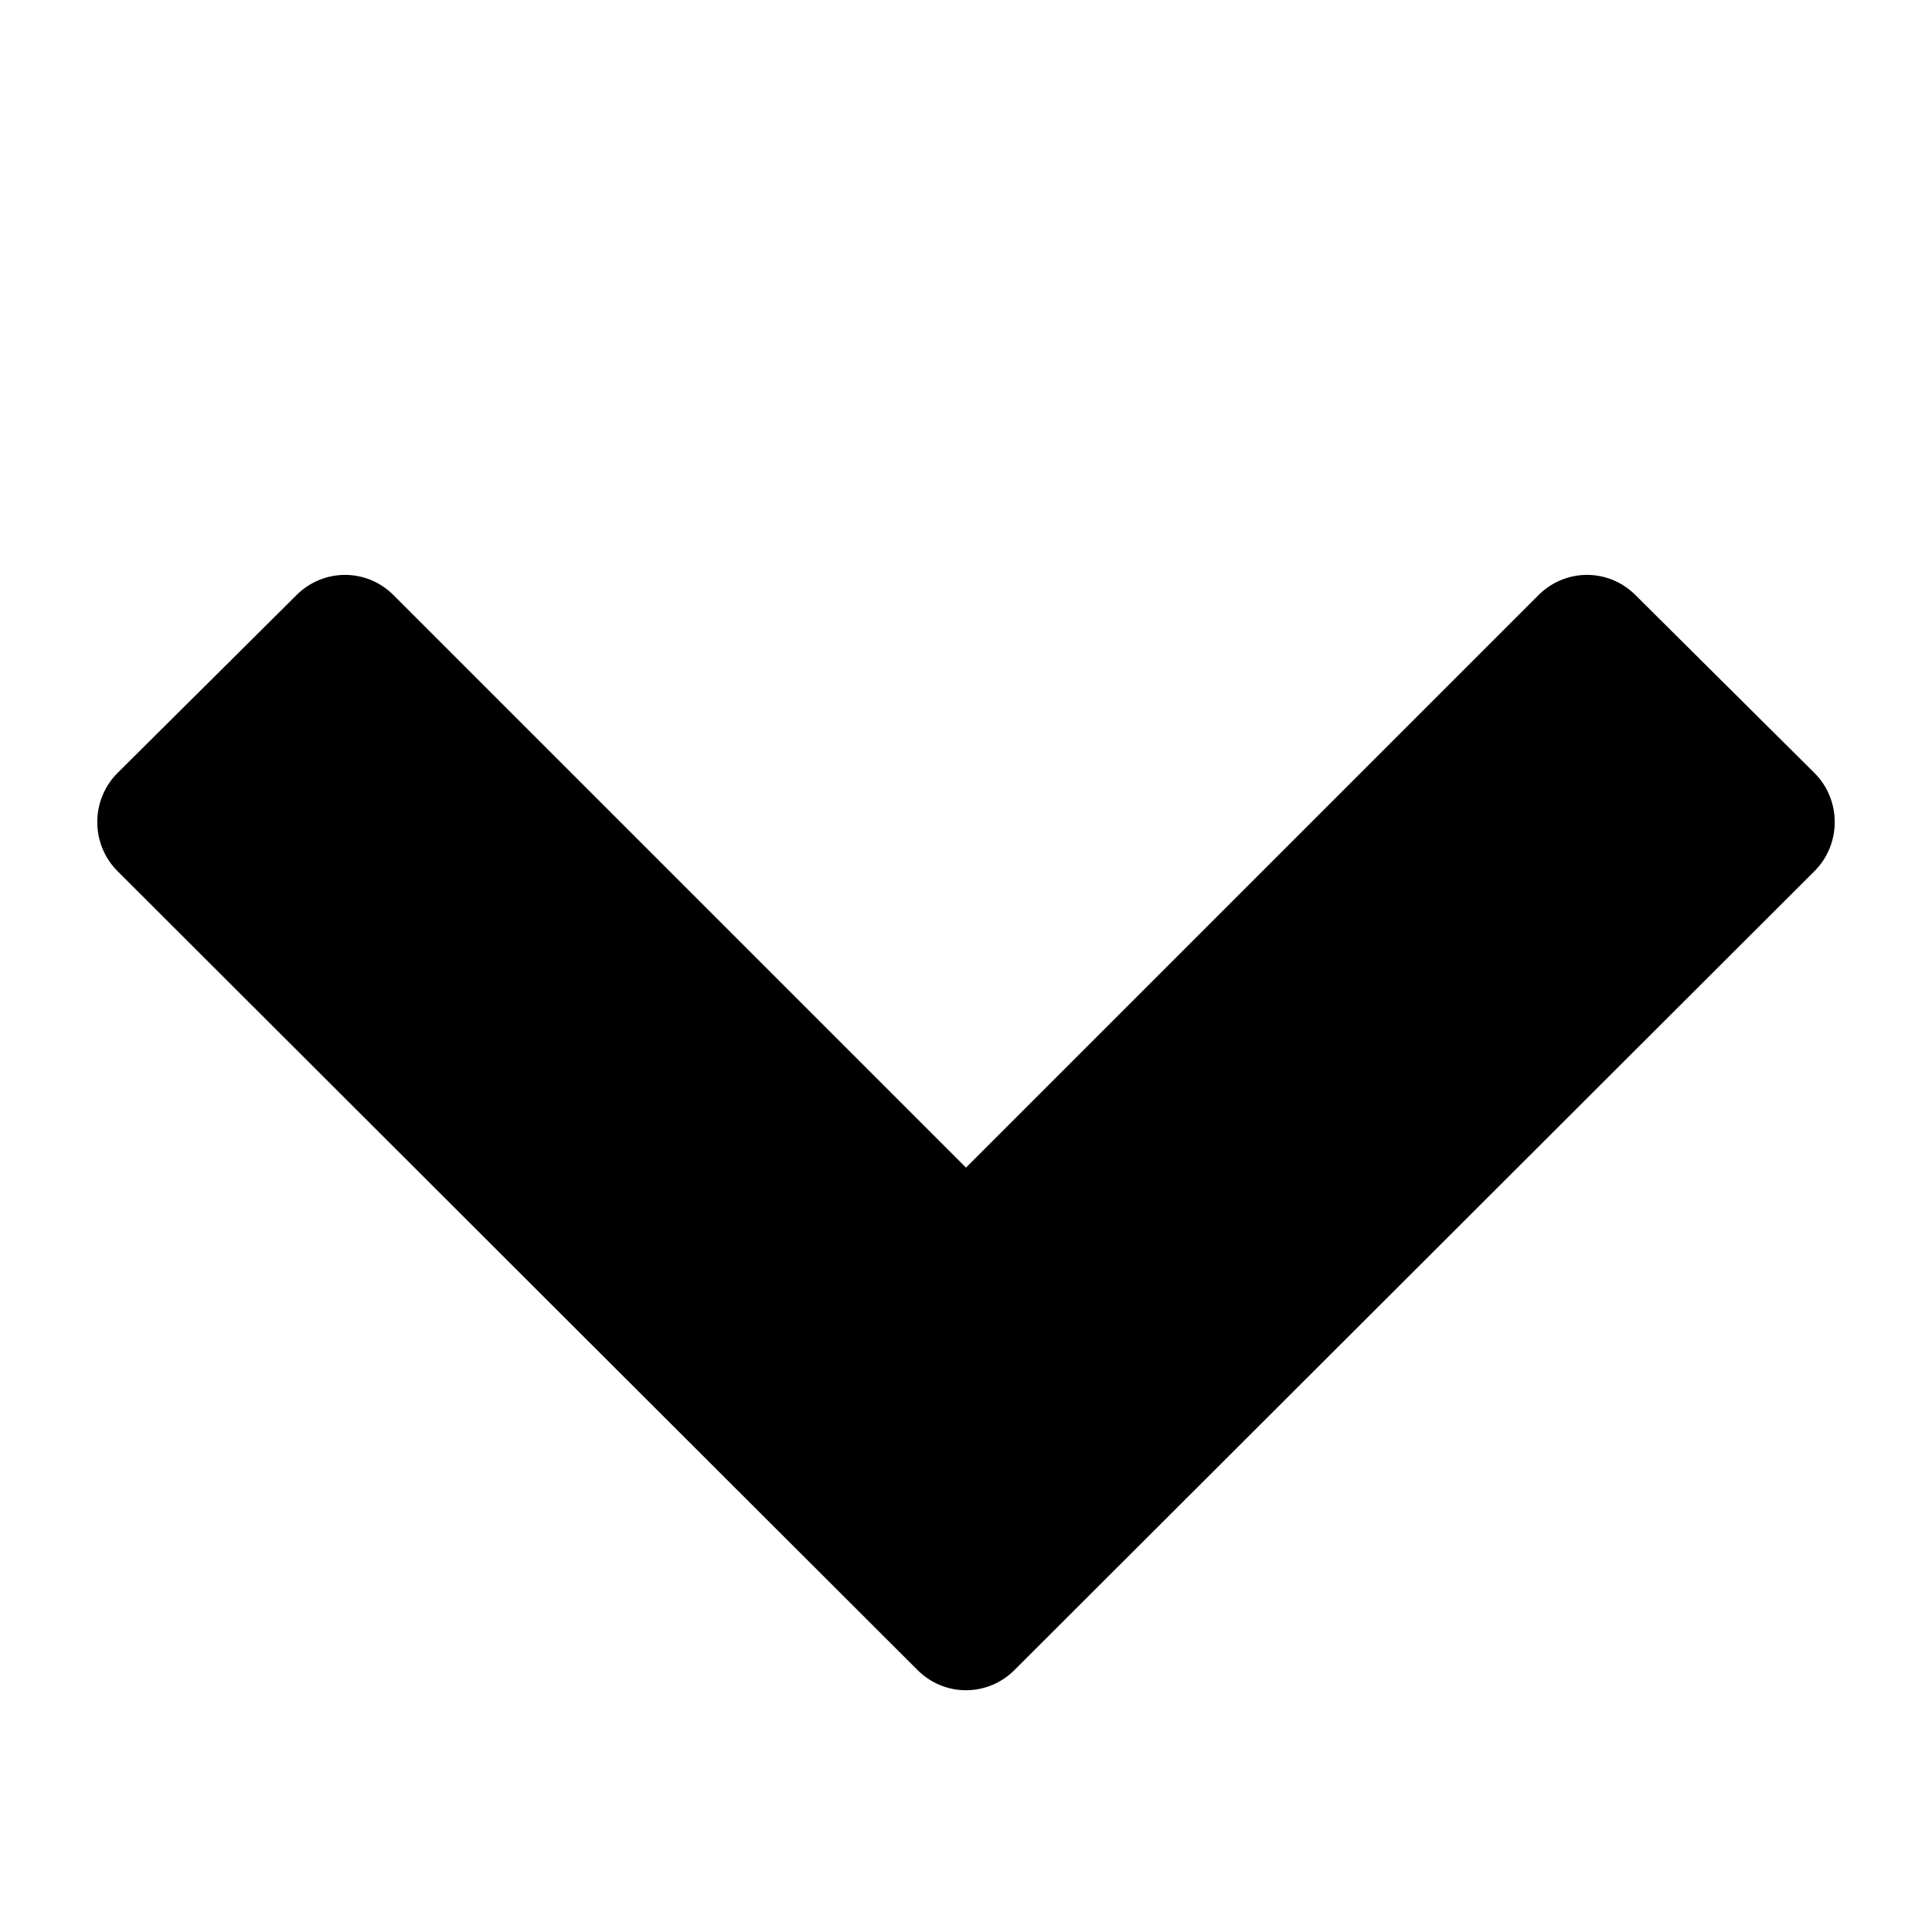
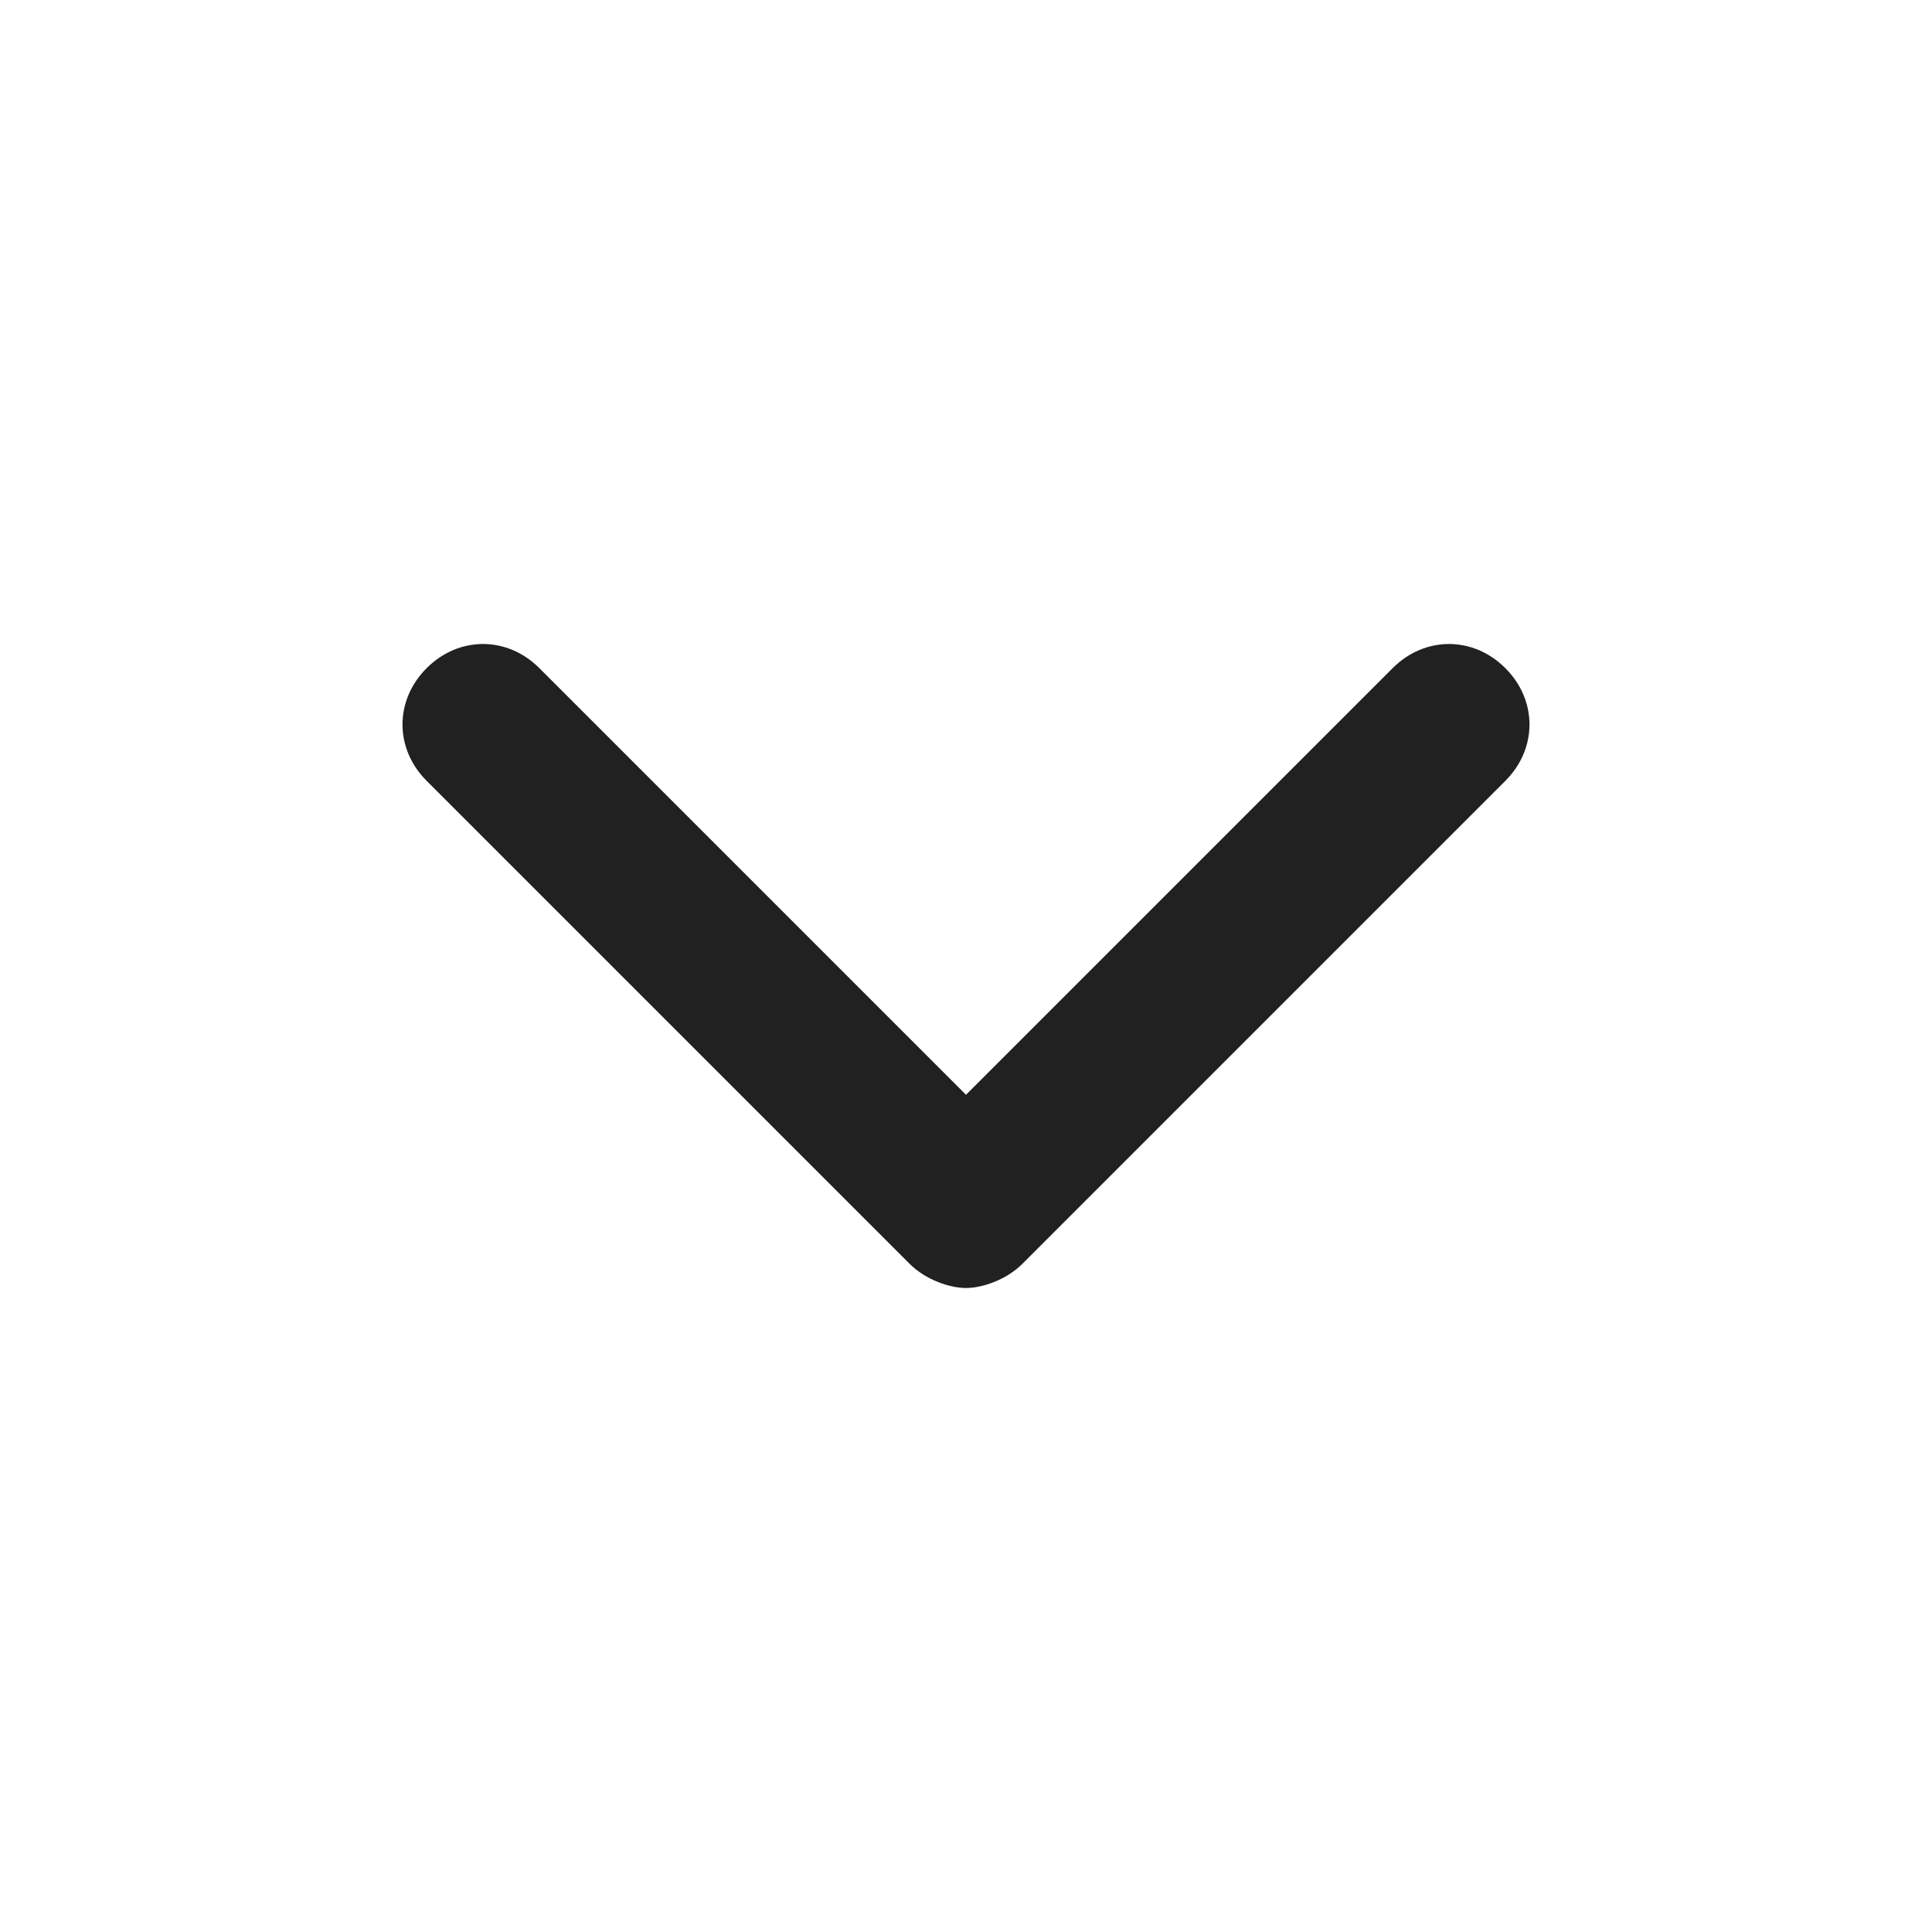
- <svg xmlns="http://www.w3.org/2000/svg" version="1.1" width="28" height="28" viewBox="0 0 28 28">
-   <path d="M26.297 12.625l-11.594 11.578c-0.391 0.391-1.016 0.391-1.406 0l-11.594-11.578c-0.391-0.391-0.391-1.031 0-1.422l2.594-2.578c0.391-0.391 1.016-0.391 1.406 0l8.297 8.297 8.297-8.297c0.391-0.391 1.016-0.391 1.406 0l2.594 2.578c0.391 0.391 0.391 1.031 0 1.422z" />
+ <svg xmlns="http://www.w3.org/2000/svg" fill="#212121" version="1.1" width="24" height="24" viewBox="0 0 24 24">
+   <path d="M18.7 8.3c-0.4-0.4-1-0.4-1.4 0l-5.3 5.3-5.3-5.3c-0.4-0.4-1-0.4-1.4 0s-0.4 1 0 1.4l6 6c0.2 0.2 0.5 0.3 0.7 0.3s0.5-0.1 0.7-0.3l6-6c0.4-0.4 0.4-1 0-1.4z" />
</svg>
